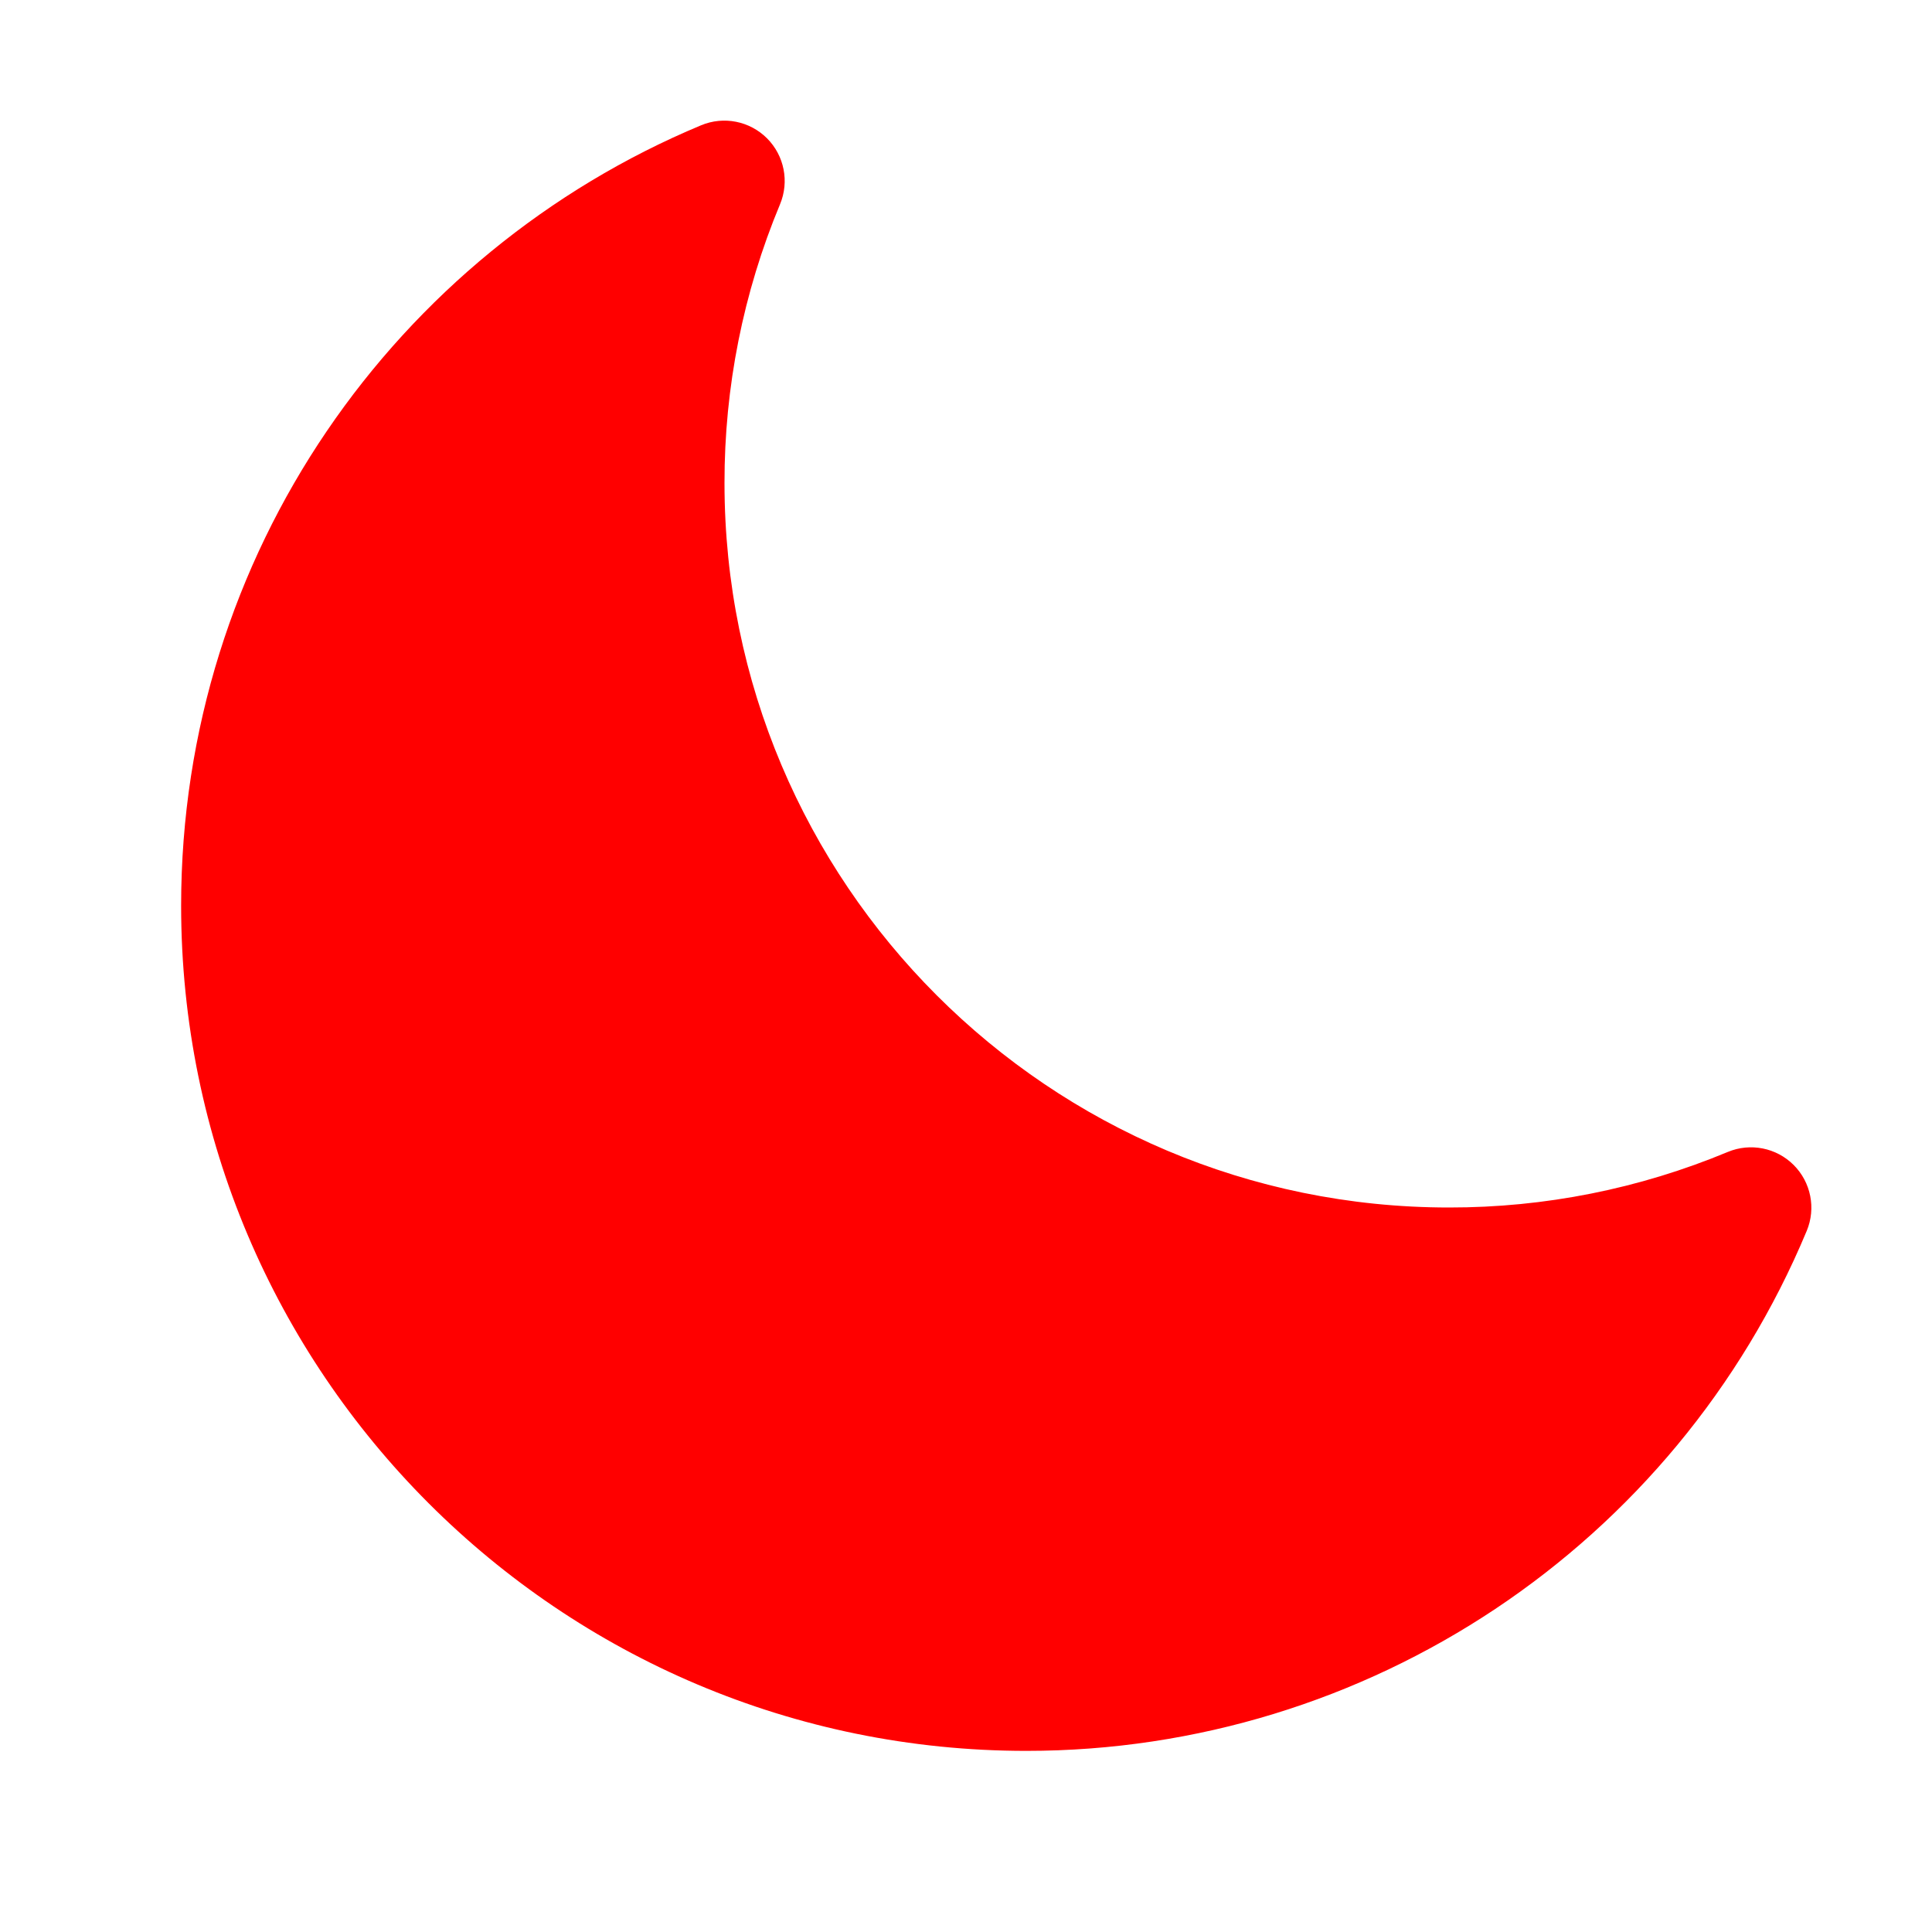
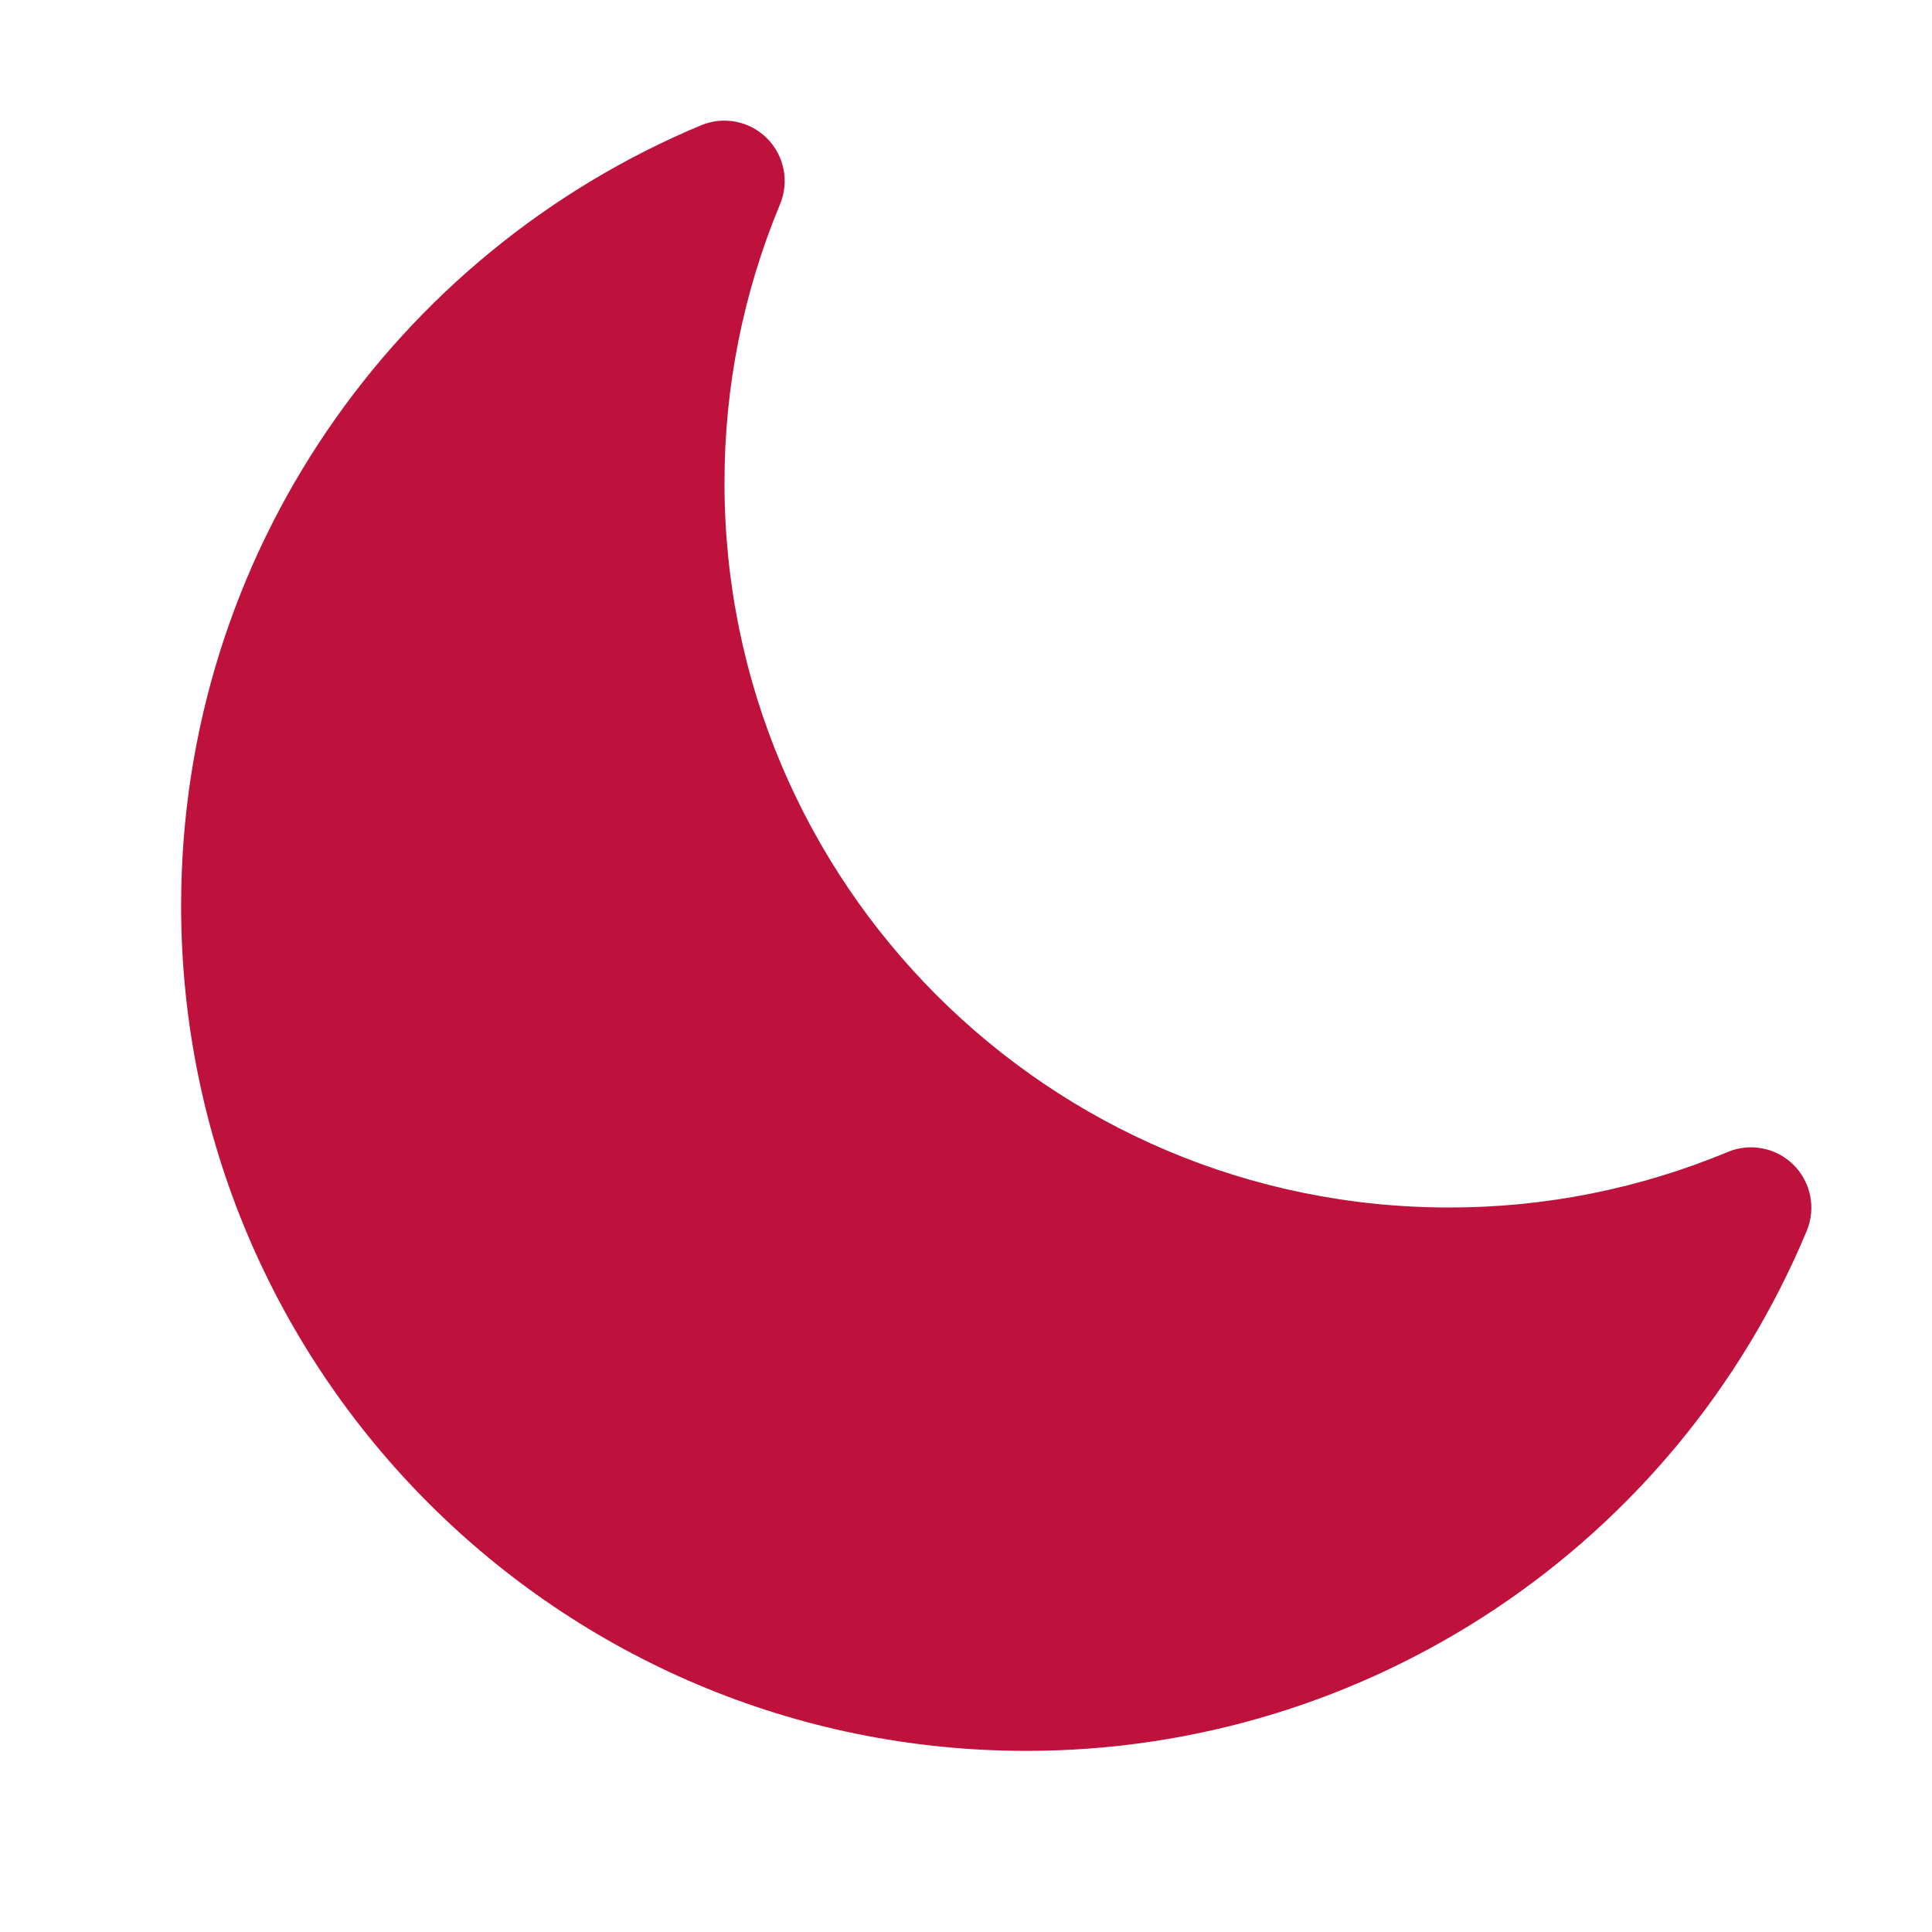
- <svg xmlns="http://www.w3.org/2000/svg" viewBox="0 0 24 24" fill="red" className="w-6 h-6">
+ <svg xmlns="http://www.w3.org/2000/svg" viewBox="0 0 24 24" fill="#be123c" className="w-6 h-6">
  <path fillRule="evenodd" d="M9.528 1.718a.75.75 0 01.162.819A8.97 8.97 0 009 6a9 9 0 009 9 8.97 8.97 0 003.463-.69.75.75 0 01.981.98 10.503 10.503 0 01-9.694 6.46c-5.799 0-10.5-4.701-10.5-10.5 0-4.368 2.667-8.112 6.46-9.694a.75.75 0 01.818.162z" clipRule="evenodd" />
</svg>
